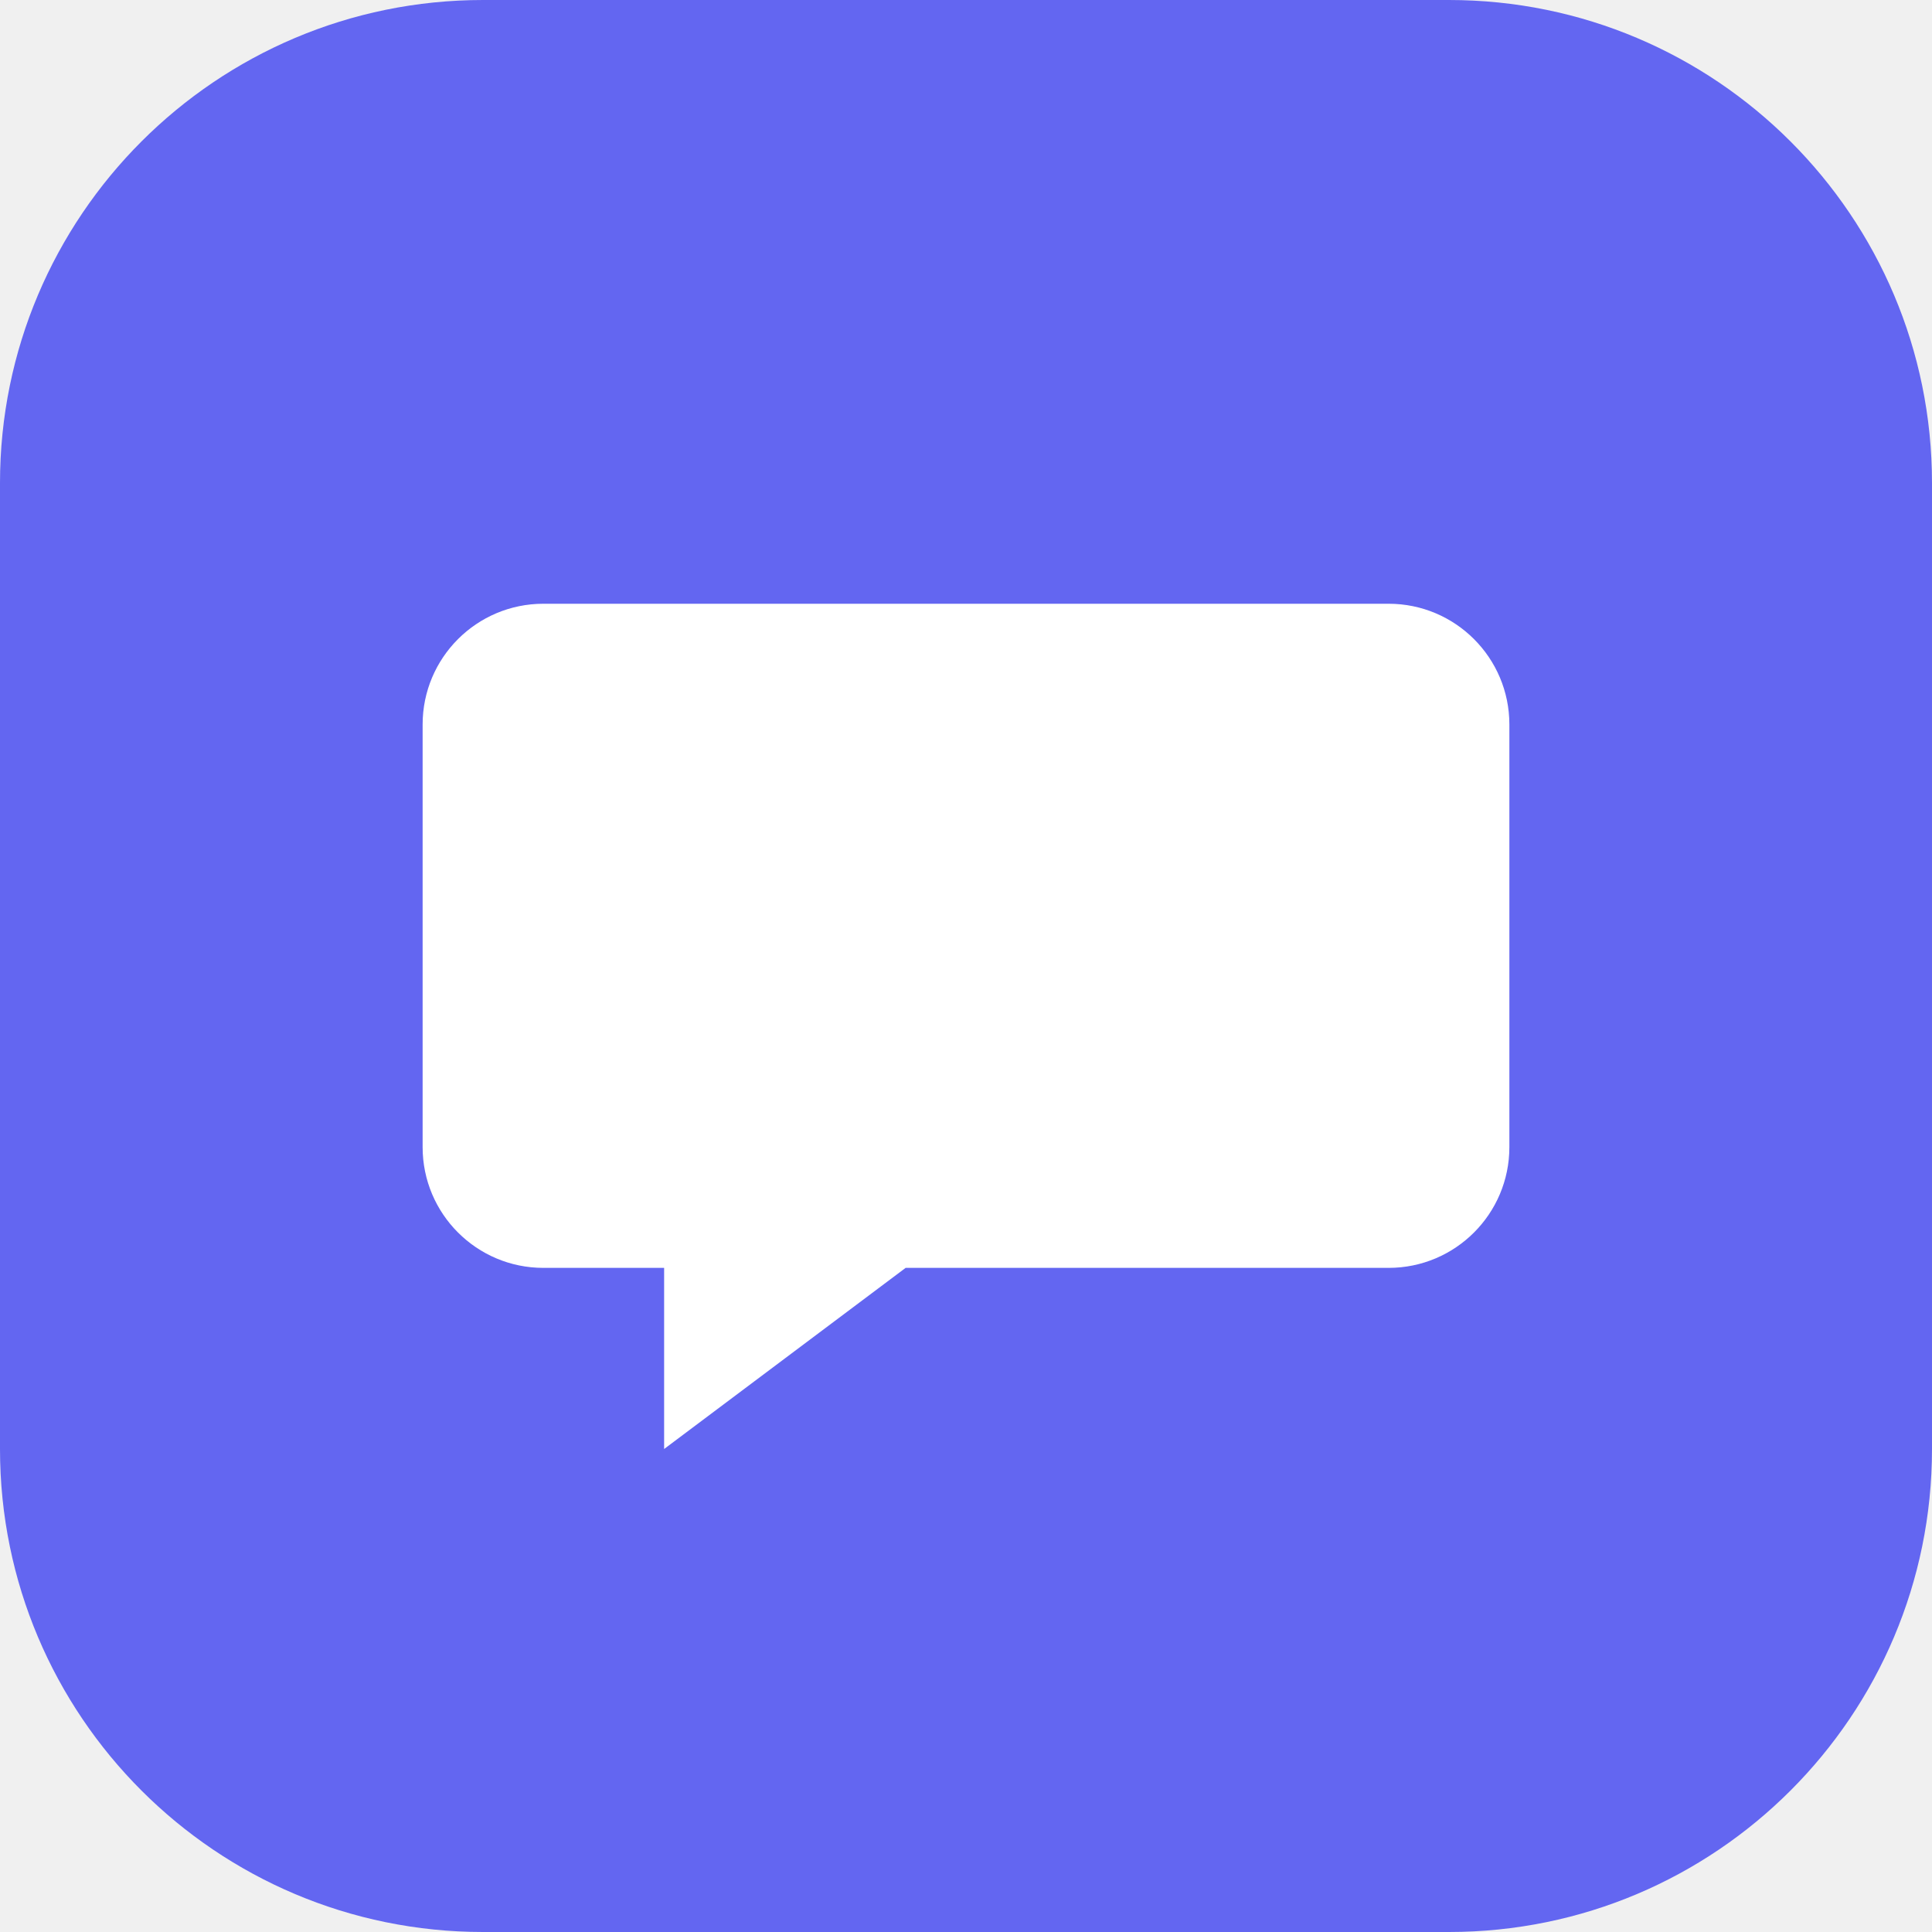
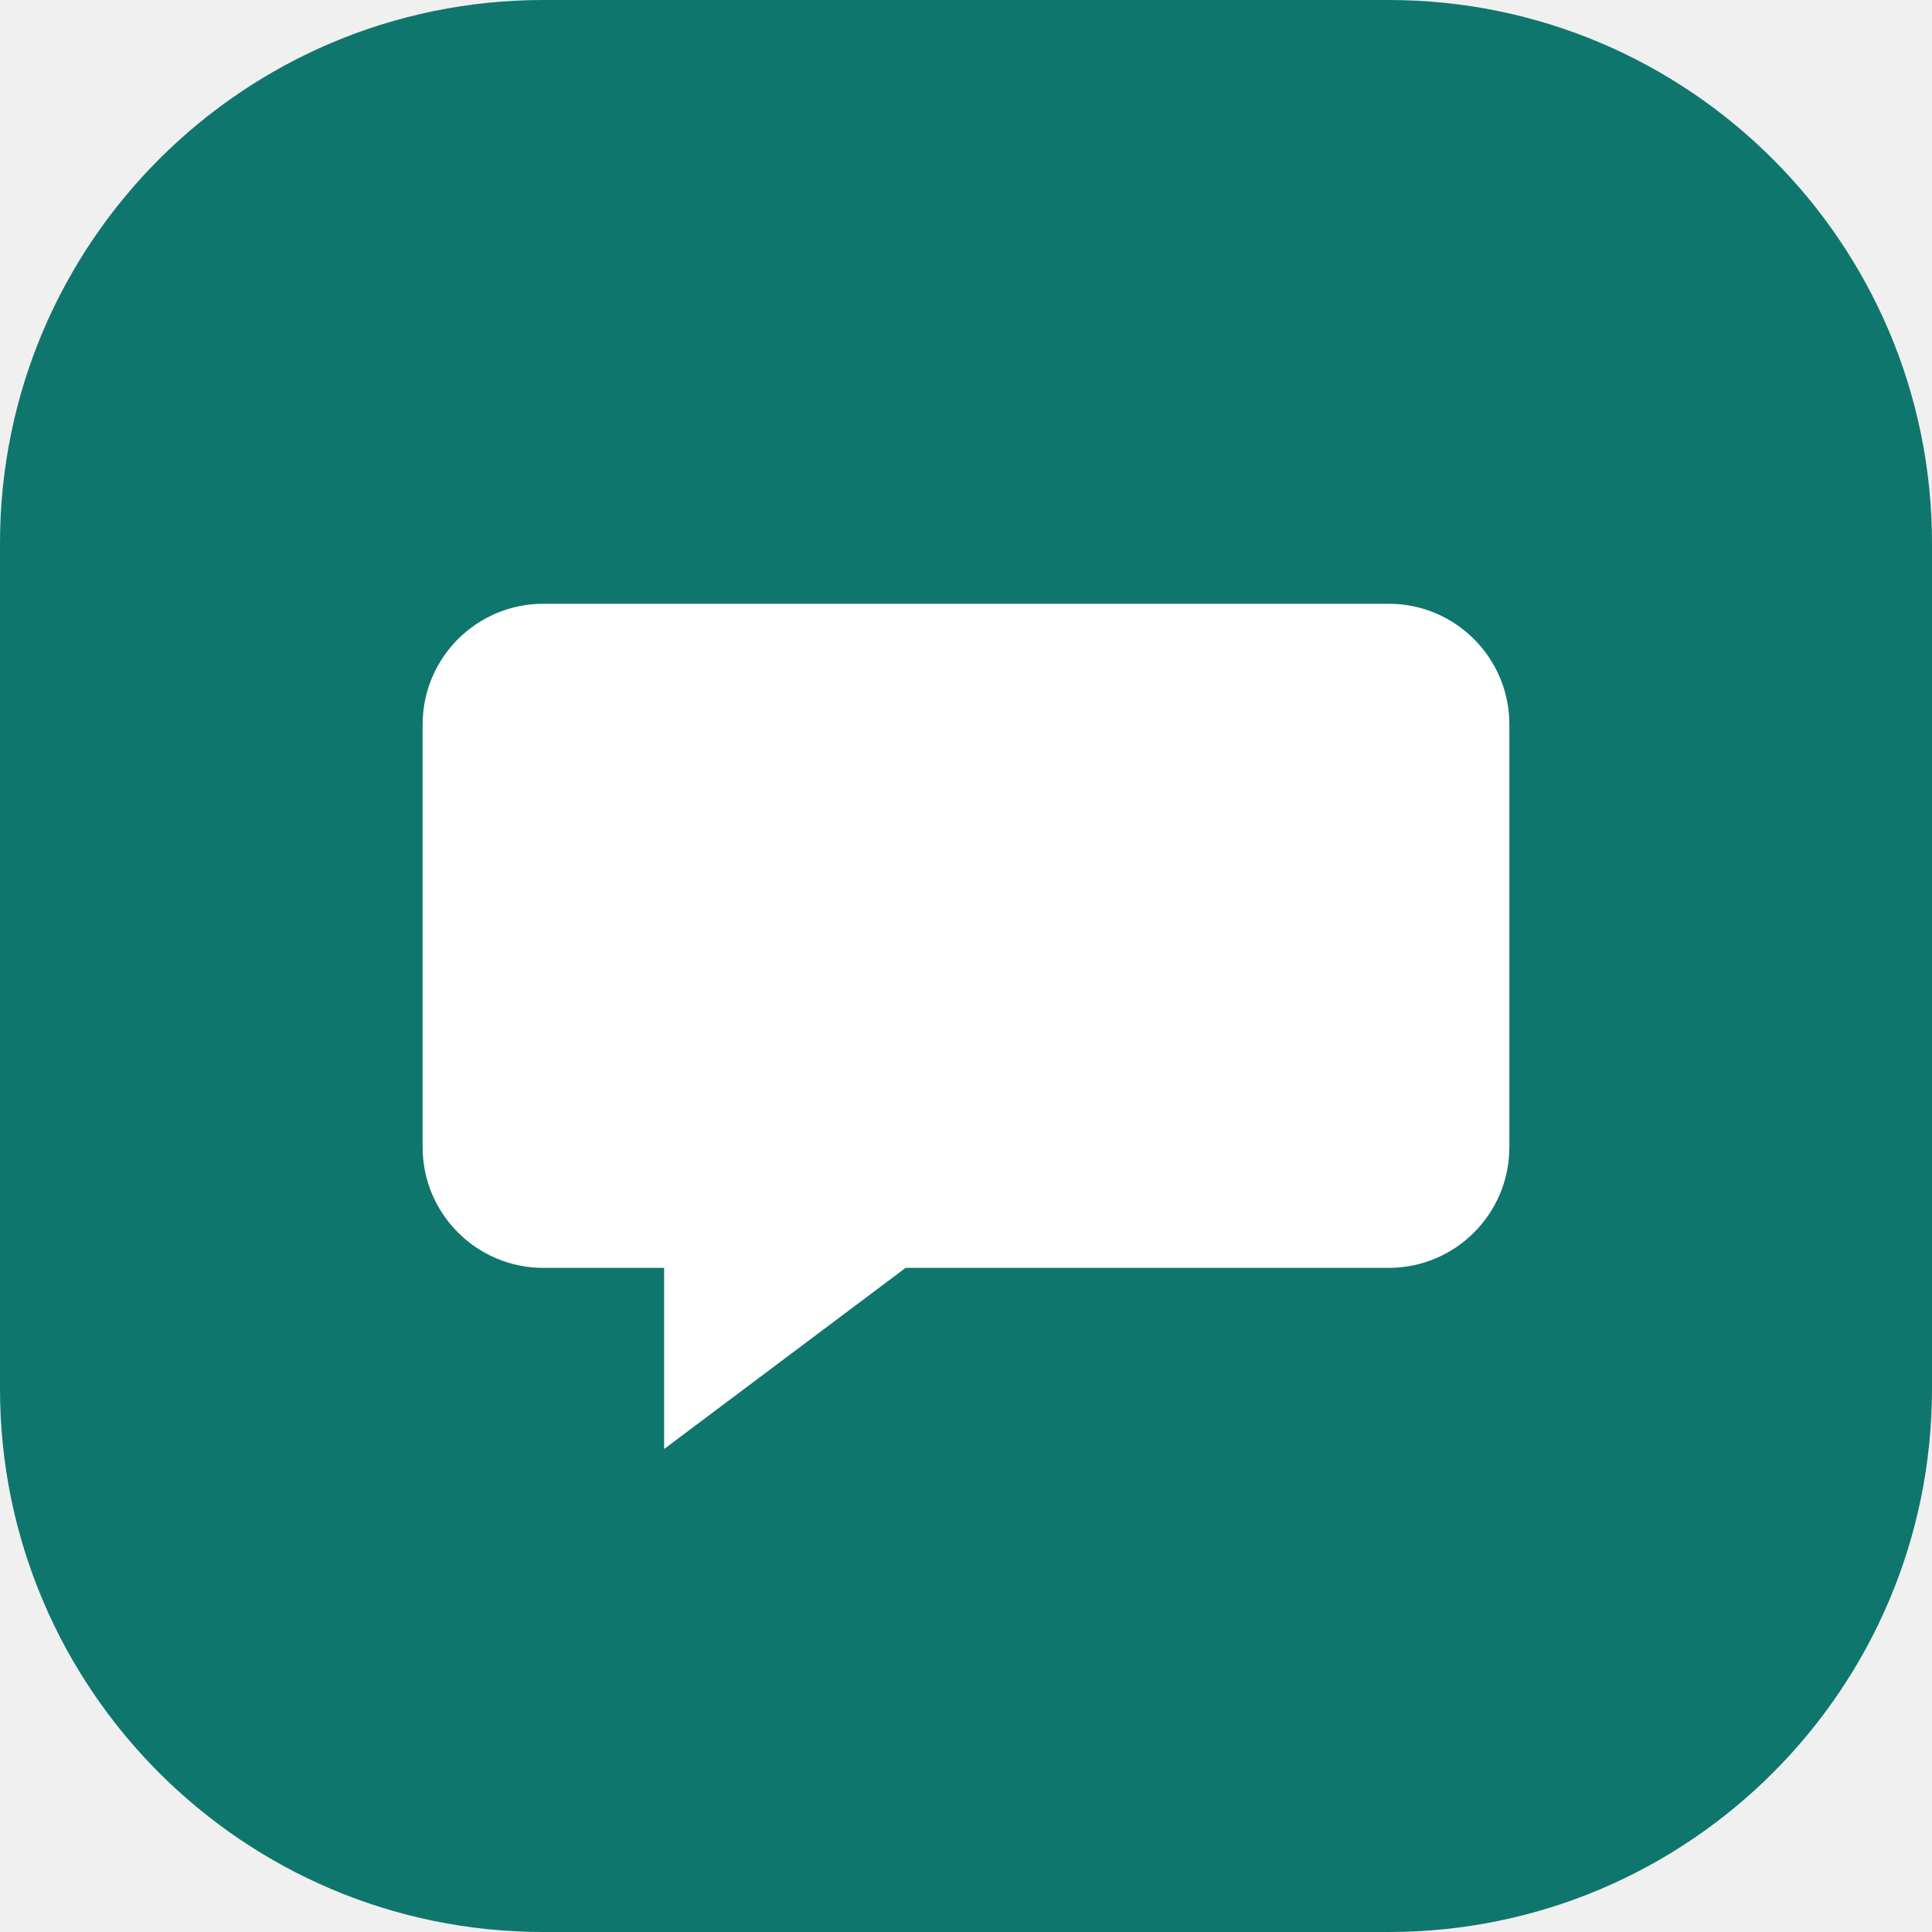
<svg xmlns="http://www.w3.org/2000/svg" viewBox="0 0 32 32" role="img" aria-label="CommentBot">
-   <rect width="32" height="32" rx="8" fill="#6366f1" />
+   <rect width="32" height="32" rx="9" fill="#0f766e" />
  <path fill="#fff" d="M9 10h14a2 2 0 0 1 2 2v7a2 2 0 0 1-2 2h-8l-4 3v-3h-2a2 2 0 0 1-2-2v-7a2 2 0 0 1 2-2z" />
</svg>
